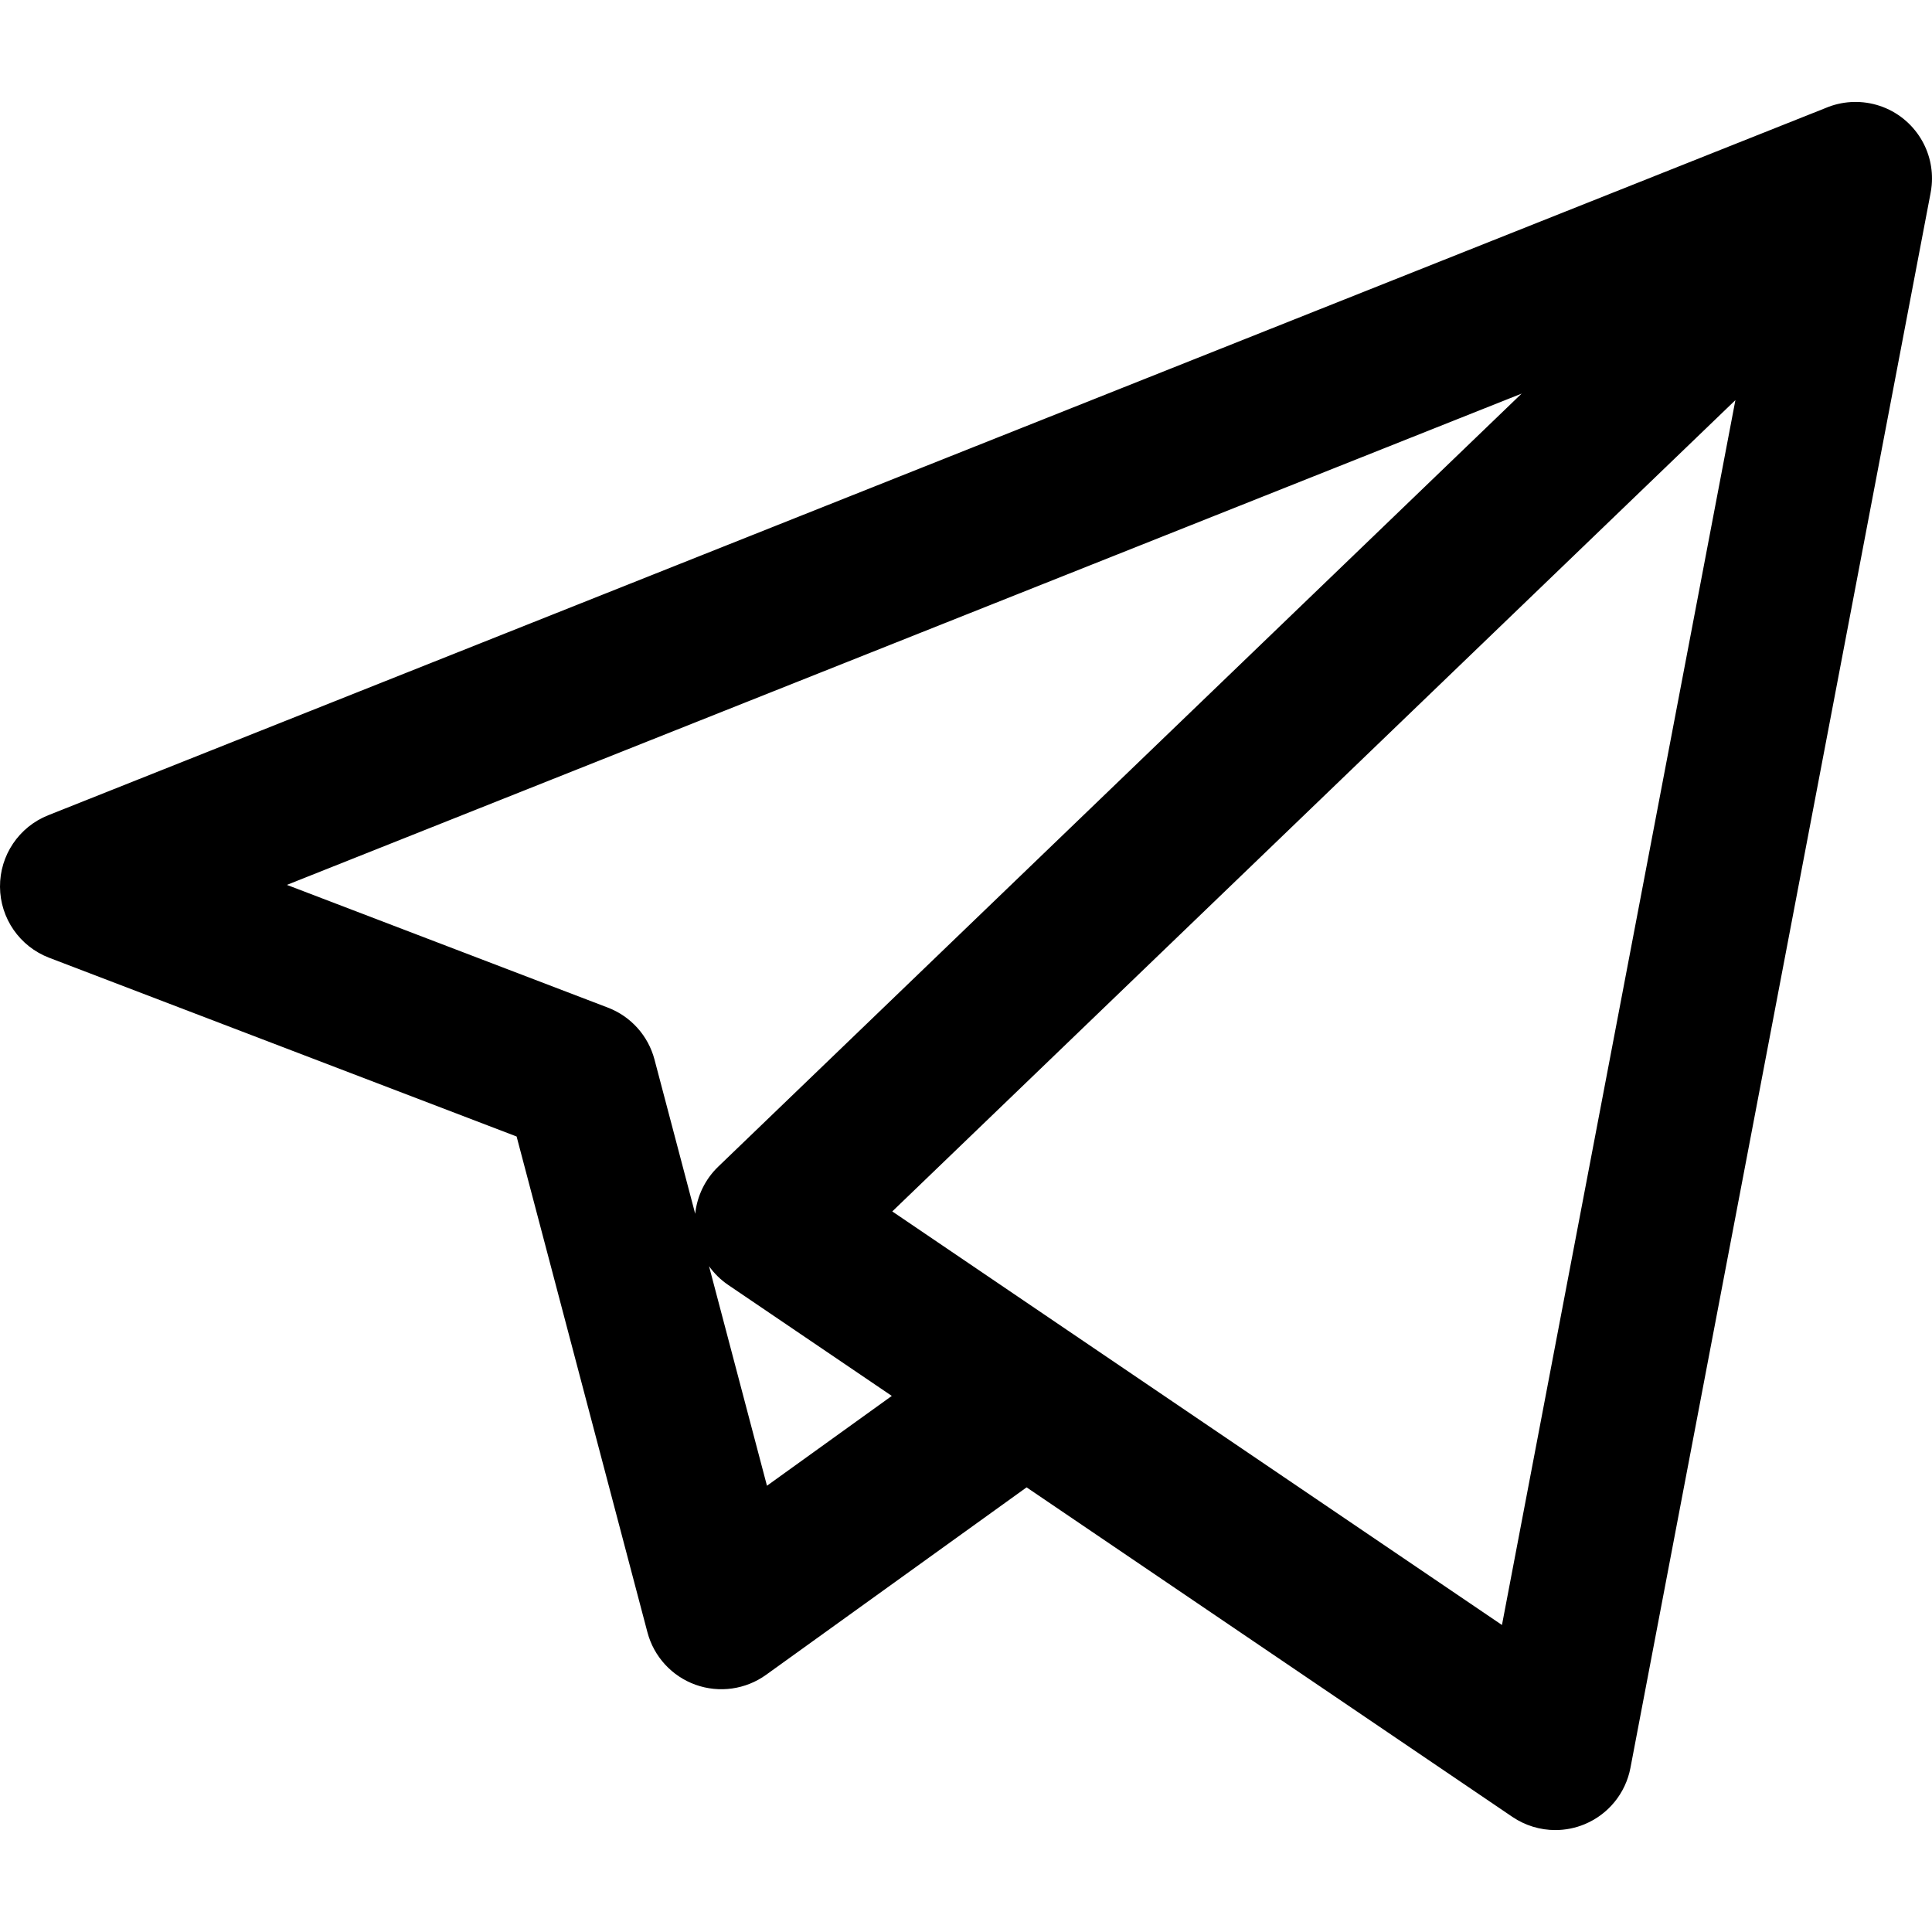
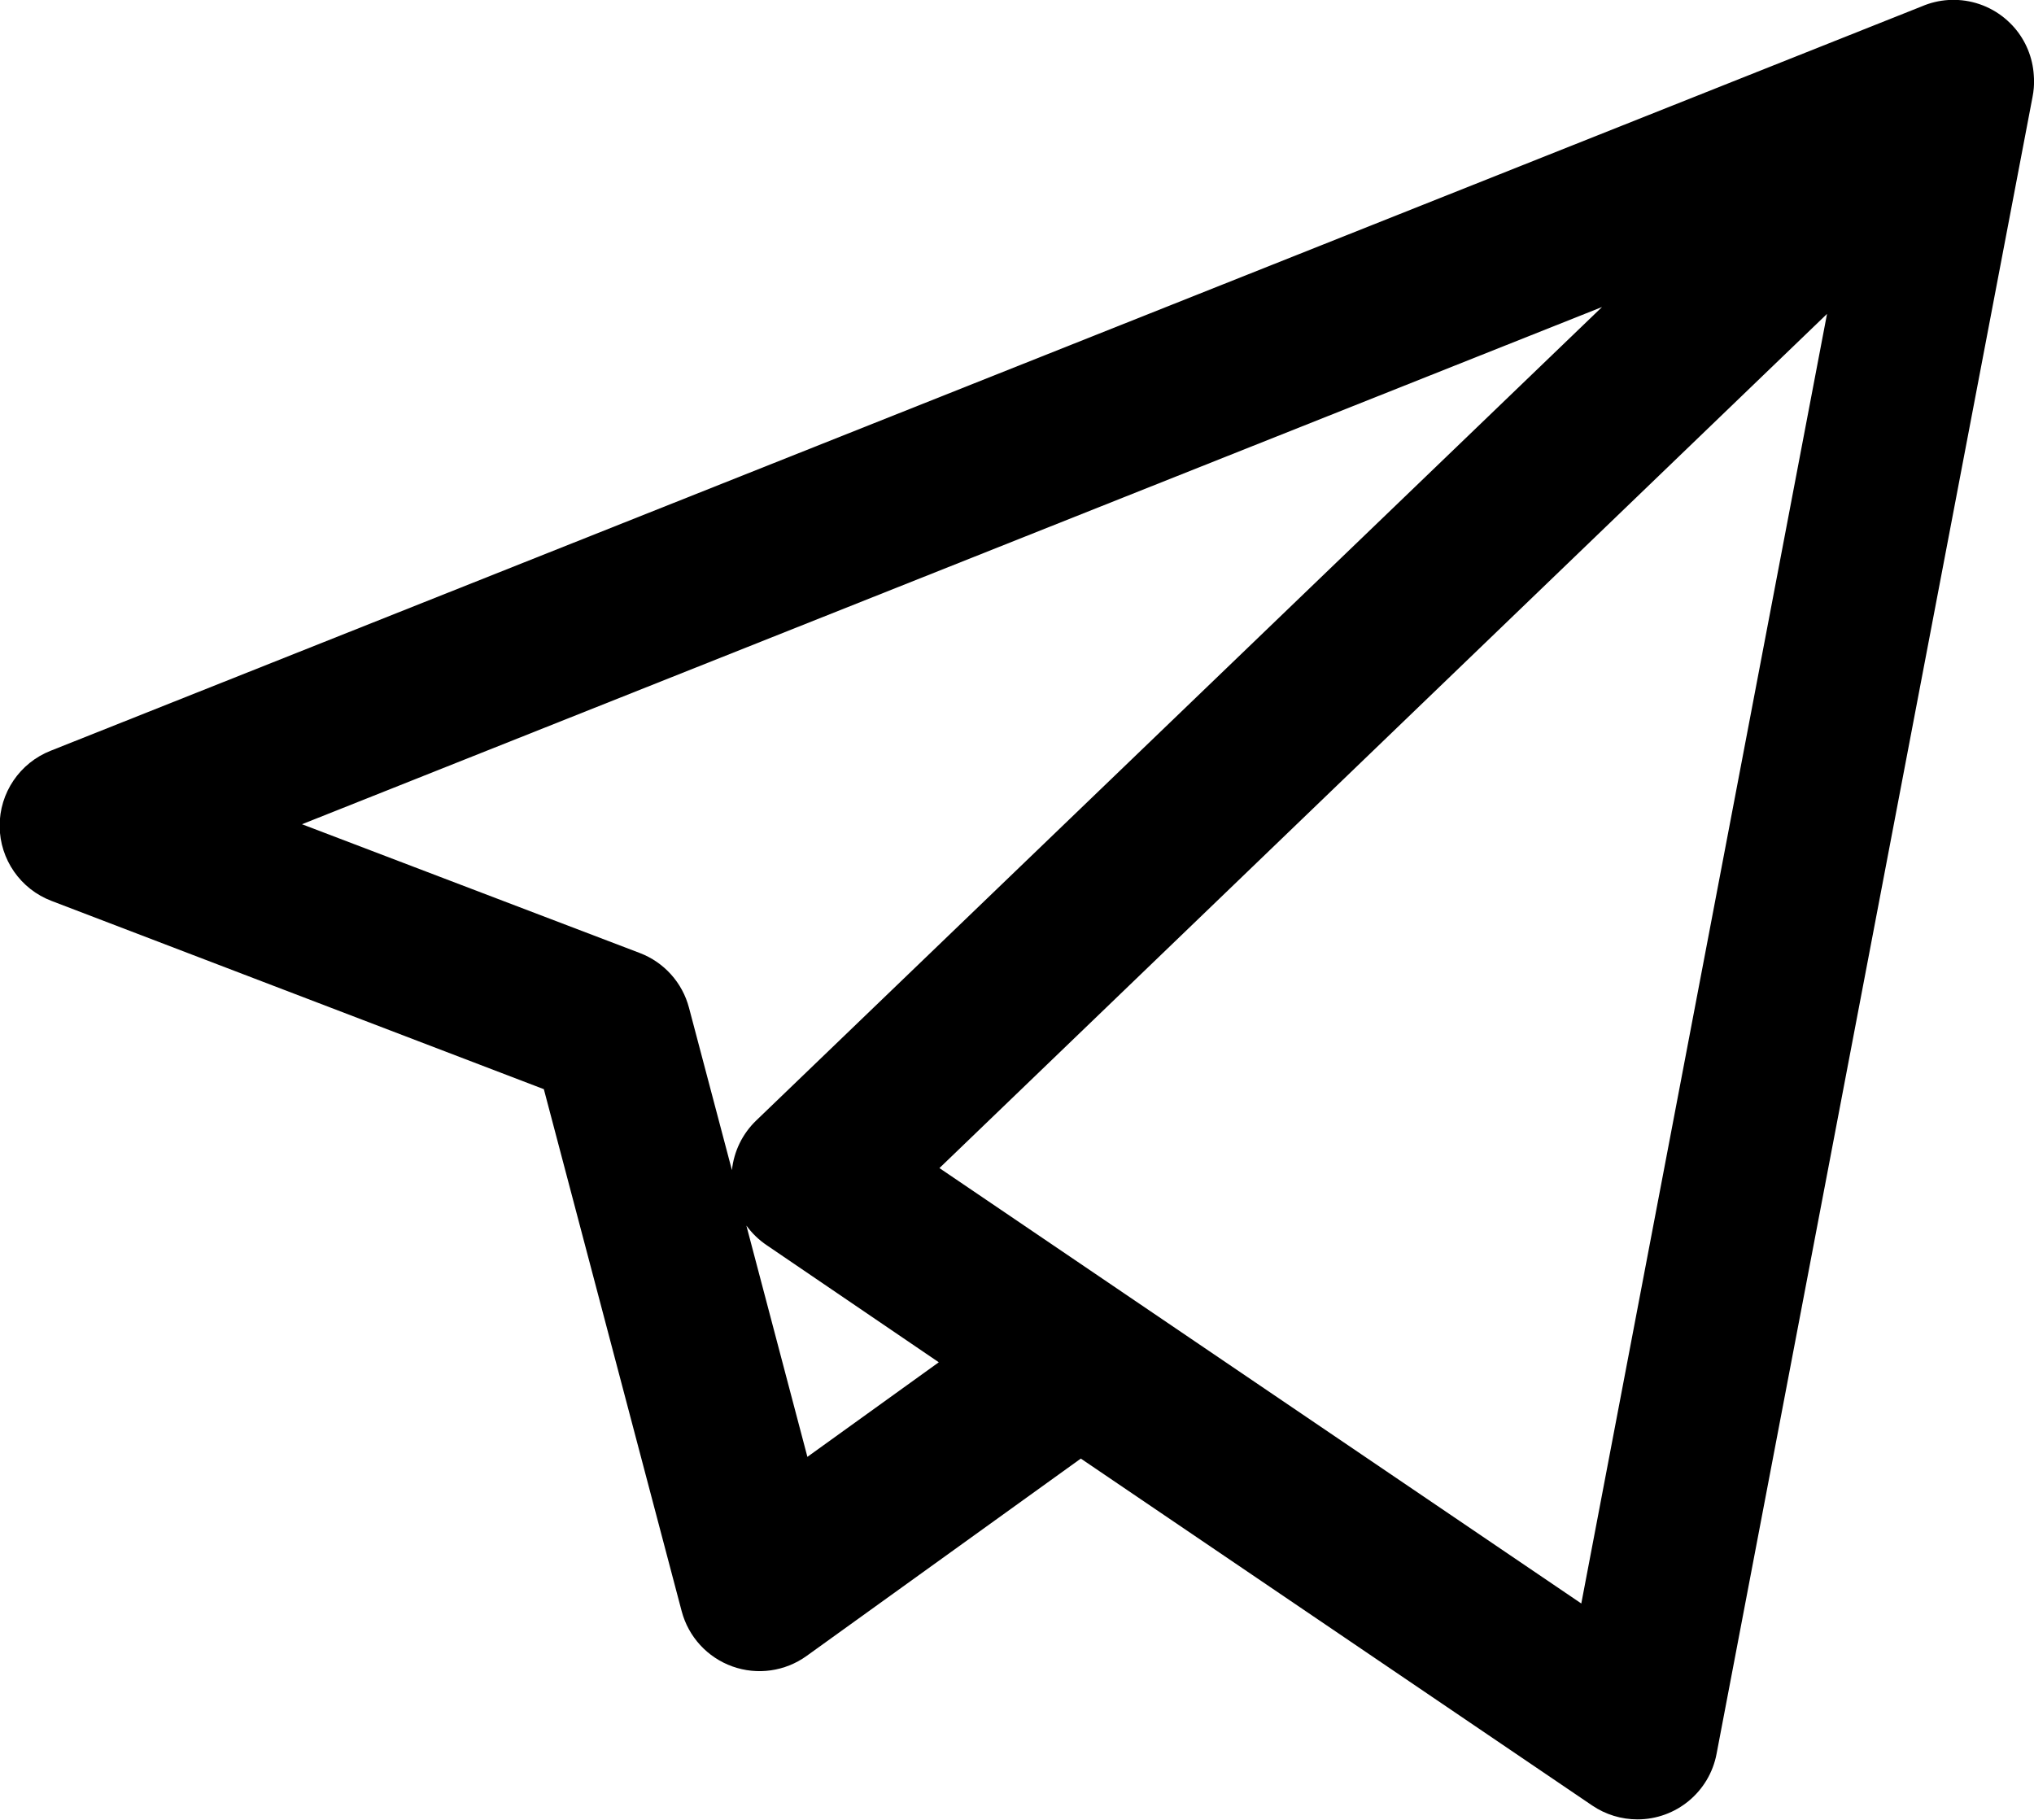
- <svg xmlns="http://www.w3.org/2000/svg" version="1.1" id="Capa_1" x="0px" y="0px" viewBox="0 0 189.473 189.473" style="enable-background:new 0 0 189.473 189.473;" xml:space="preserve">
-   <g>
-     <path d="M152.531,179.476c-1.48,0-2.95-0.438-4.211-1.293l-47.641-32.316l-25.552,18.386c-2.004,1.441-4.587,1.804-6.914,0.972   c-2.324-0.834-4.089-2.759-4.719-5.146l-12.83-48.622L4.821,93.928c-2.886-1.104-4.8-3.865-4.821-6.955   c-0.021-3.09,1.855-5.877,4.727-7.02l174.312-69.36c0.791-0.336,1.628-0.53,2.472-0.582c0.302-0.018,0.605-0.018,0.906-0.001   c1.748,0.104,3.465,0.816,4.805,2.13c0.139,0.136,0.271,0.275,0.396,0.42c1.11,1.268,1.72,2.814,1.835,4.389   c0.028,0.396,0.026,0.797-0.009,1.198c-0.024,0.286-0.065,0.571-0.123,0.854L159.898,173.38c-0.473,2.48-2.161,4.556-4.493,5.523   C154.48,179.287,153.503,179.476,152.531,179.476z M104.862,130.579l42.437,28.785L170.193,39.24l-82.687,79.566l17.156,11.638   C104.731,130.487,104.797,130.533,104.862,130.579z M69.535,124.178l5.682,21.53l12.242-8.809l-16.03-10.874   C70.684,125.521,70.046,124.893,69.535,124.178z M28.136,86.782l31.478,12.035c2.255,0.862,3.957,2.758,4.573,5.092l3.992,15.129   c0.183-1.745,0.974-3.387,2.259-4.624L149.227,38.6L28.136,86.782z" />
-   </g>
-   <g>
- </g>
-   <g>
- </g>
-   <g>
- </g>
-   <g>
- </g>
-   <g>
- </g>
-   <g>
- </g>
-   <g>
- </g>
-   <g>
- </g>
-   <g>
- </g>
-   <g>
- </g>
-   <g>
- </g>
-   <g>
- </g>
-   <g>
- </g>
-   <g>
- </g>
-   <g>
- </g>
+ <svg xmlns="http://www.w3.org/2000/svg" id="Capa_1" data-name="Capa 1" viewBox="0 0 189.47 169.48">
+   <path d="M152.53,169.48a7.5,7.5,0,0,1-4.21-1.29l-47.64-32.32L75.13,154.26a7.5,7.5,0,0,1-11.63-4.17L50.66,101.46,4.82,83.93a7.5,7.5,0,0,1-.09-14L179,0.6A7.5,7.5,0,0,1,181.51,0a7.82,7.82,0,0,1,.91,0,7.48,7.48,0,0,1,4.8,2.13c0.14,0.14.27,0.27,0.4,0.42A7.47,7.47,0,0,1,189.45,7a7.61,7.61,0,0,1,0,1.2,7.29,7.29,0,0,1-.12.85L159.9,163.38A7.5,7.5,0,0,1,152.53,169.48Zm-47.67-48.9,42.44,28.79L170.19,29.24,87.51,108.81l17.16,11.64Zm-35.33-6.4,5.68,21.53,12.24-8.81L71.43,116A7.48,7.48,0,0,1,69.54,114.18Zm-41.4-37.4,31.48,12a7.5,7.5,0,0,1,4.57,5.09l4,15.13a7.5,7.5,0,0,1,2.26-4.62L149.23,28.6Z" />
</svg>
